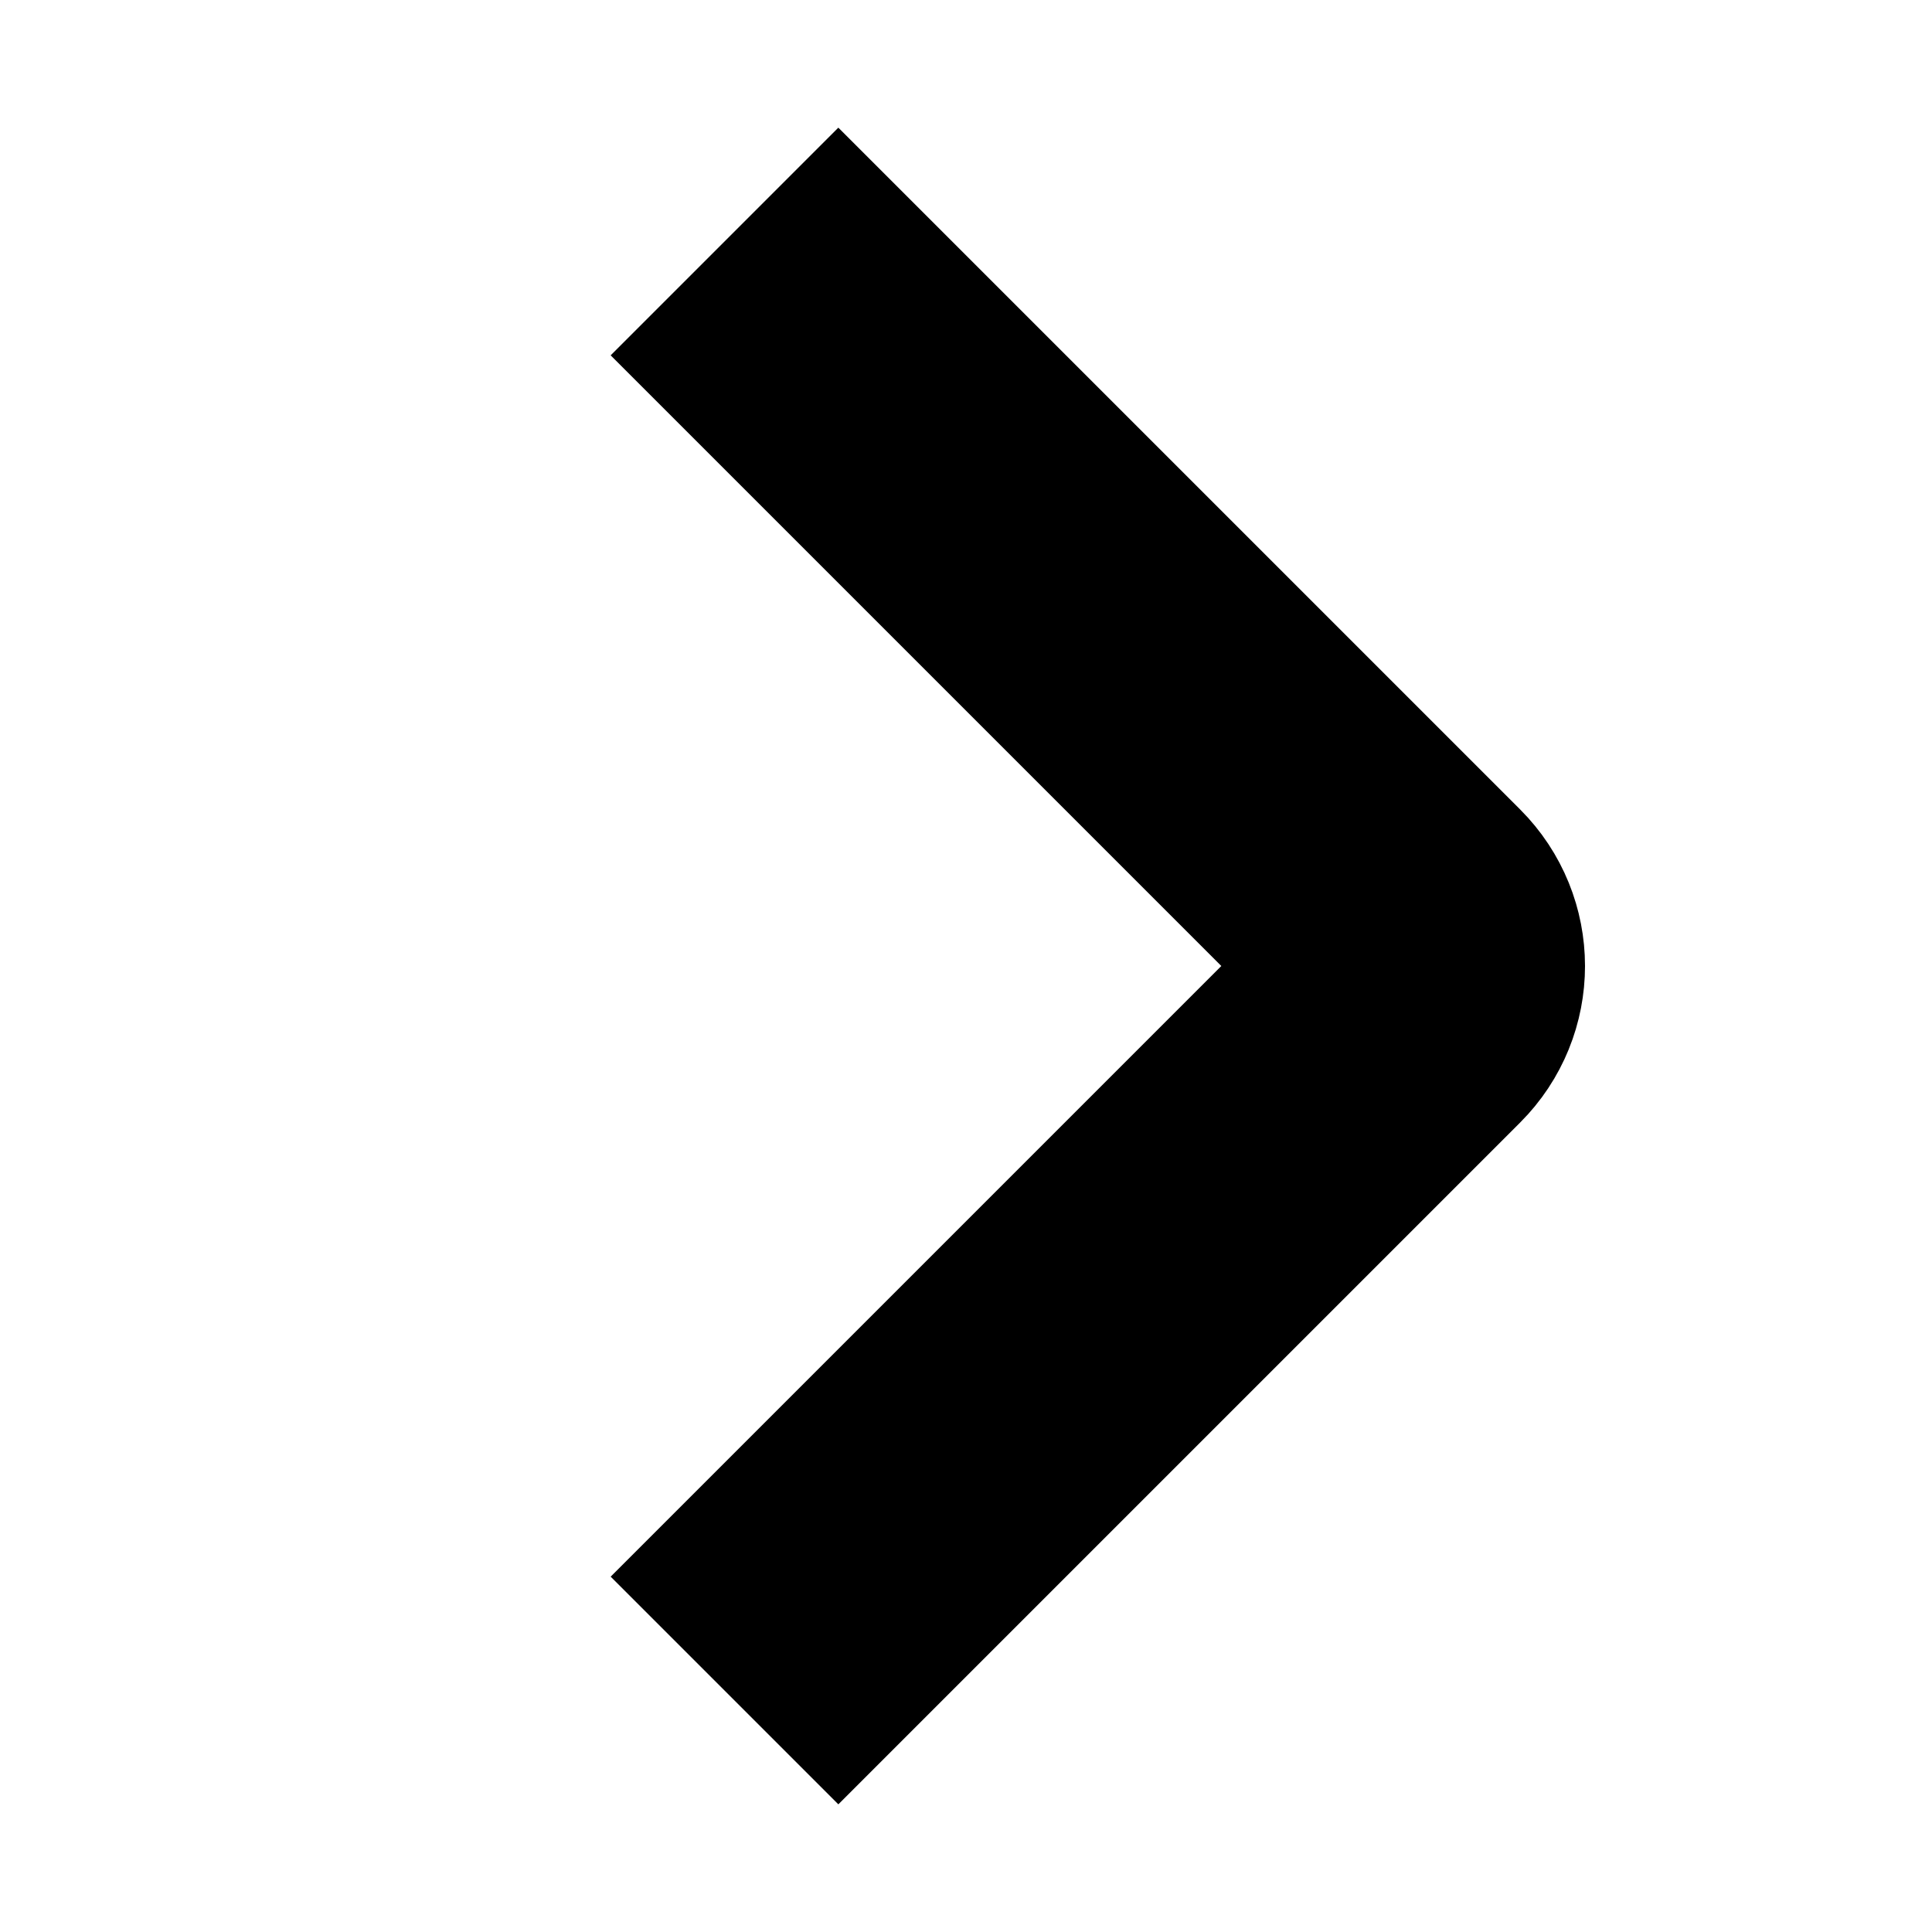
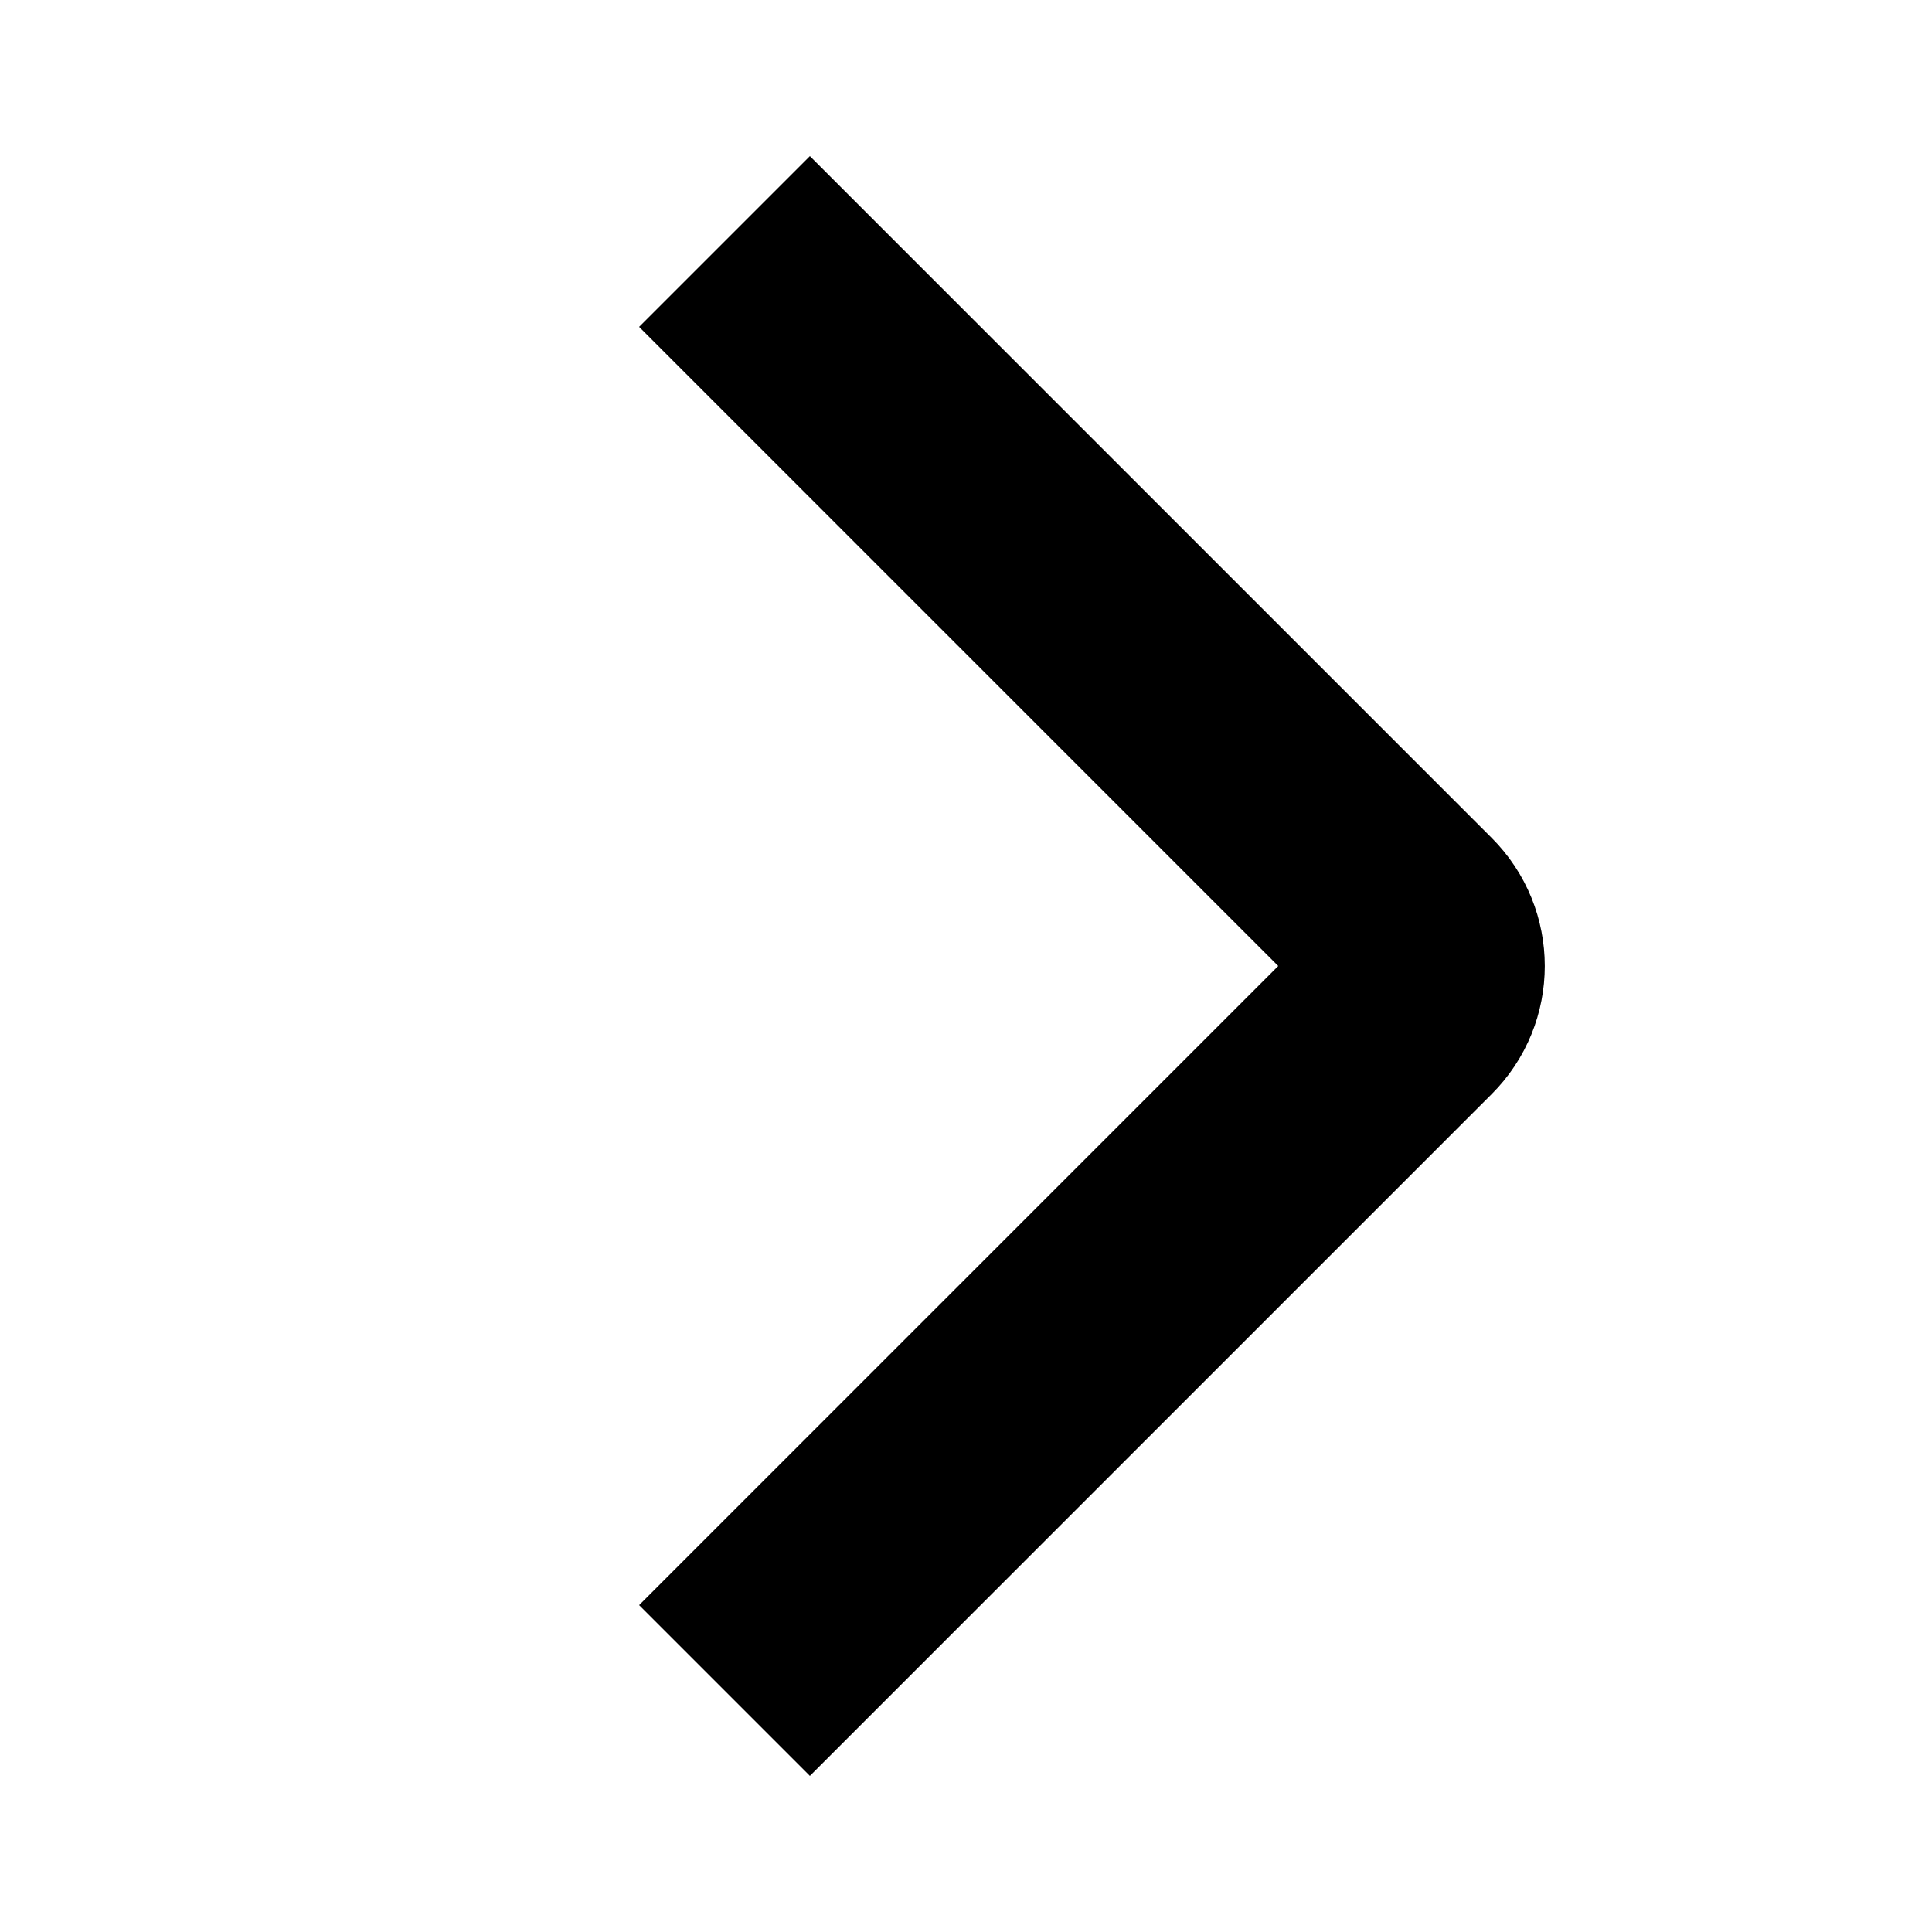
- <svg xmlns="http://www.w3.org/2000/svg" viewBox="0 0 32 32" aria-hidden="true" role="presentation" focusable="false" style="display: block; fill: none; height: 12px; width: 12px; stroke: currentcolor; stroke-width: 5.333; overflow: visible;">
+ <svg xmlns="http://www.w3.org/2000/svg" viewBox="0 0 32 32" aria-hidden="true" role="presentation" focusable="false" style="display: block; fill: none; height: 12px; width: 12px; stroke: currentcolor; stroke-width: 4; overflow: visible;">
  <g fill="none">
    <path d="m12 4 11.293 11.293c.391.391.391 1.024 0 1.414l-11.293 11.293" />
  </g>
</svg>
